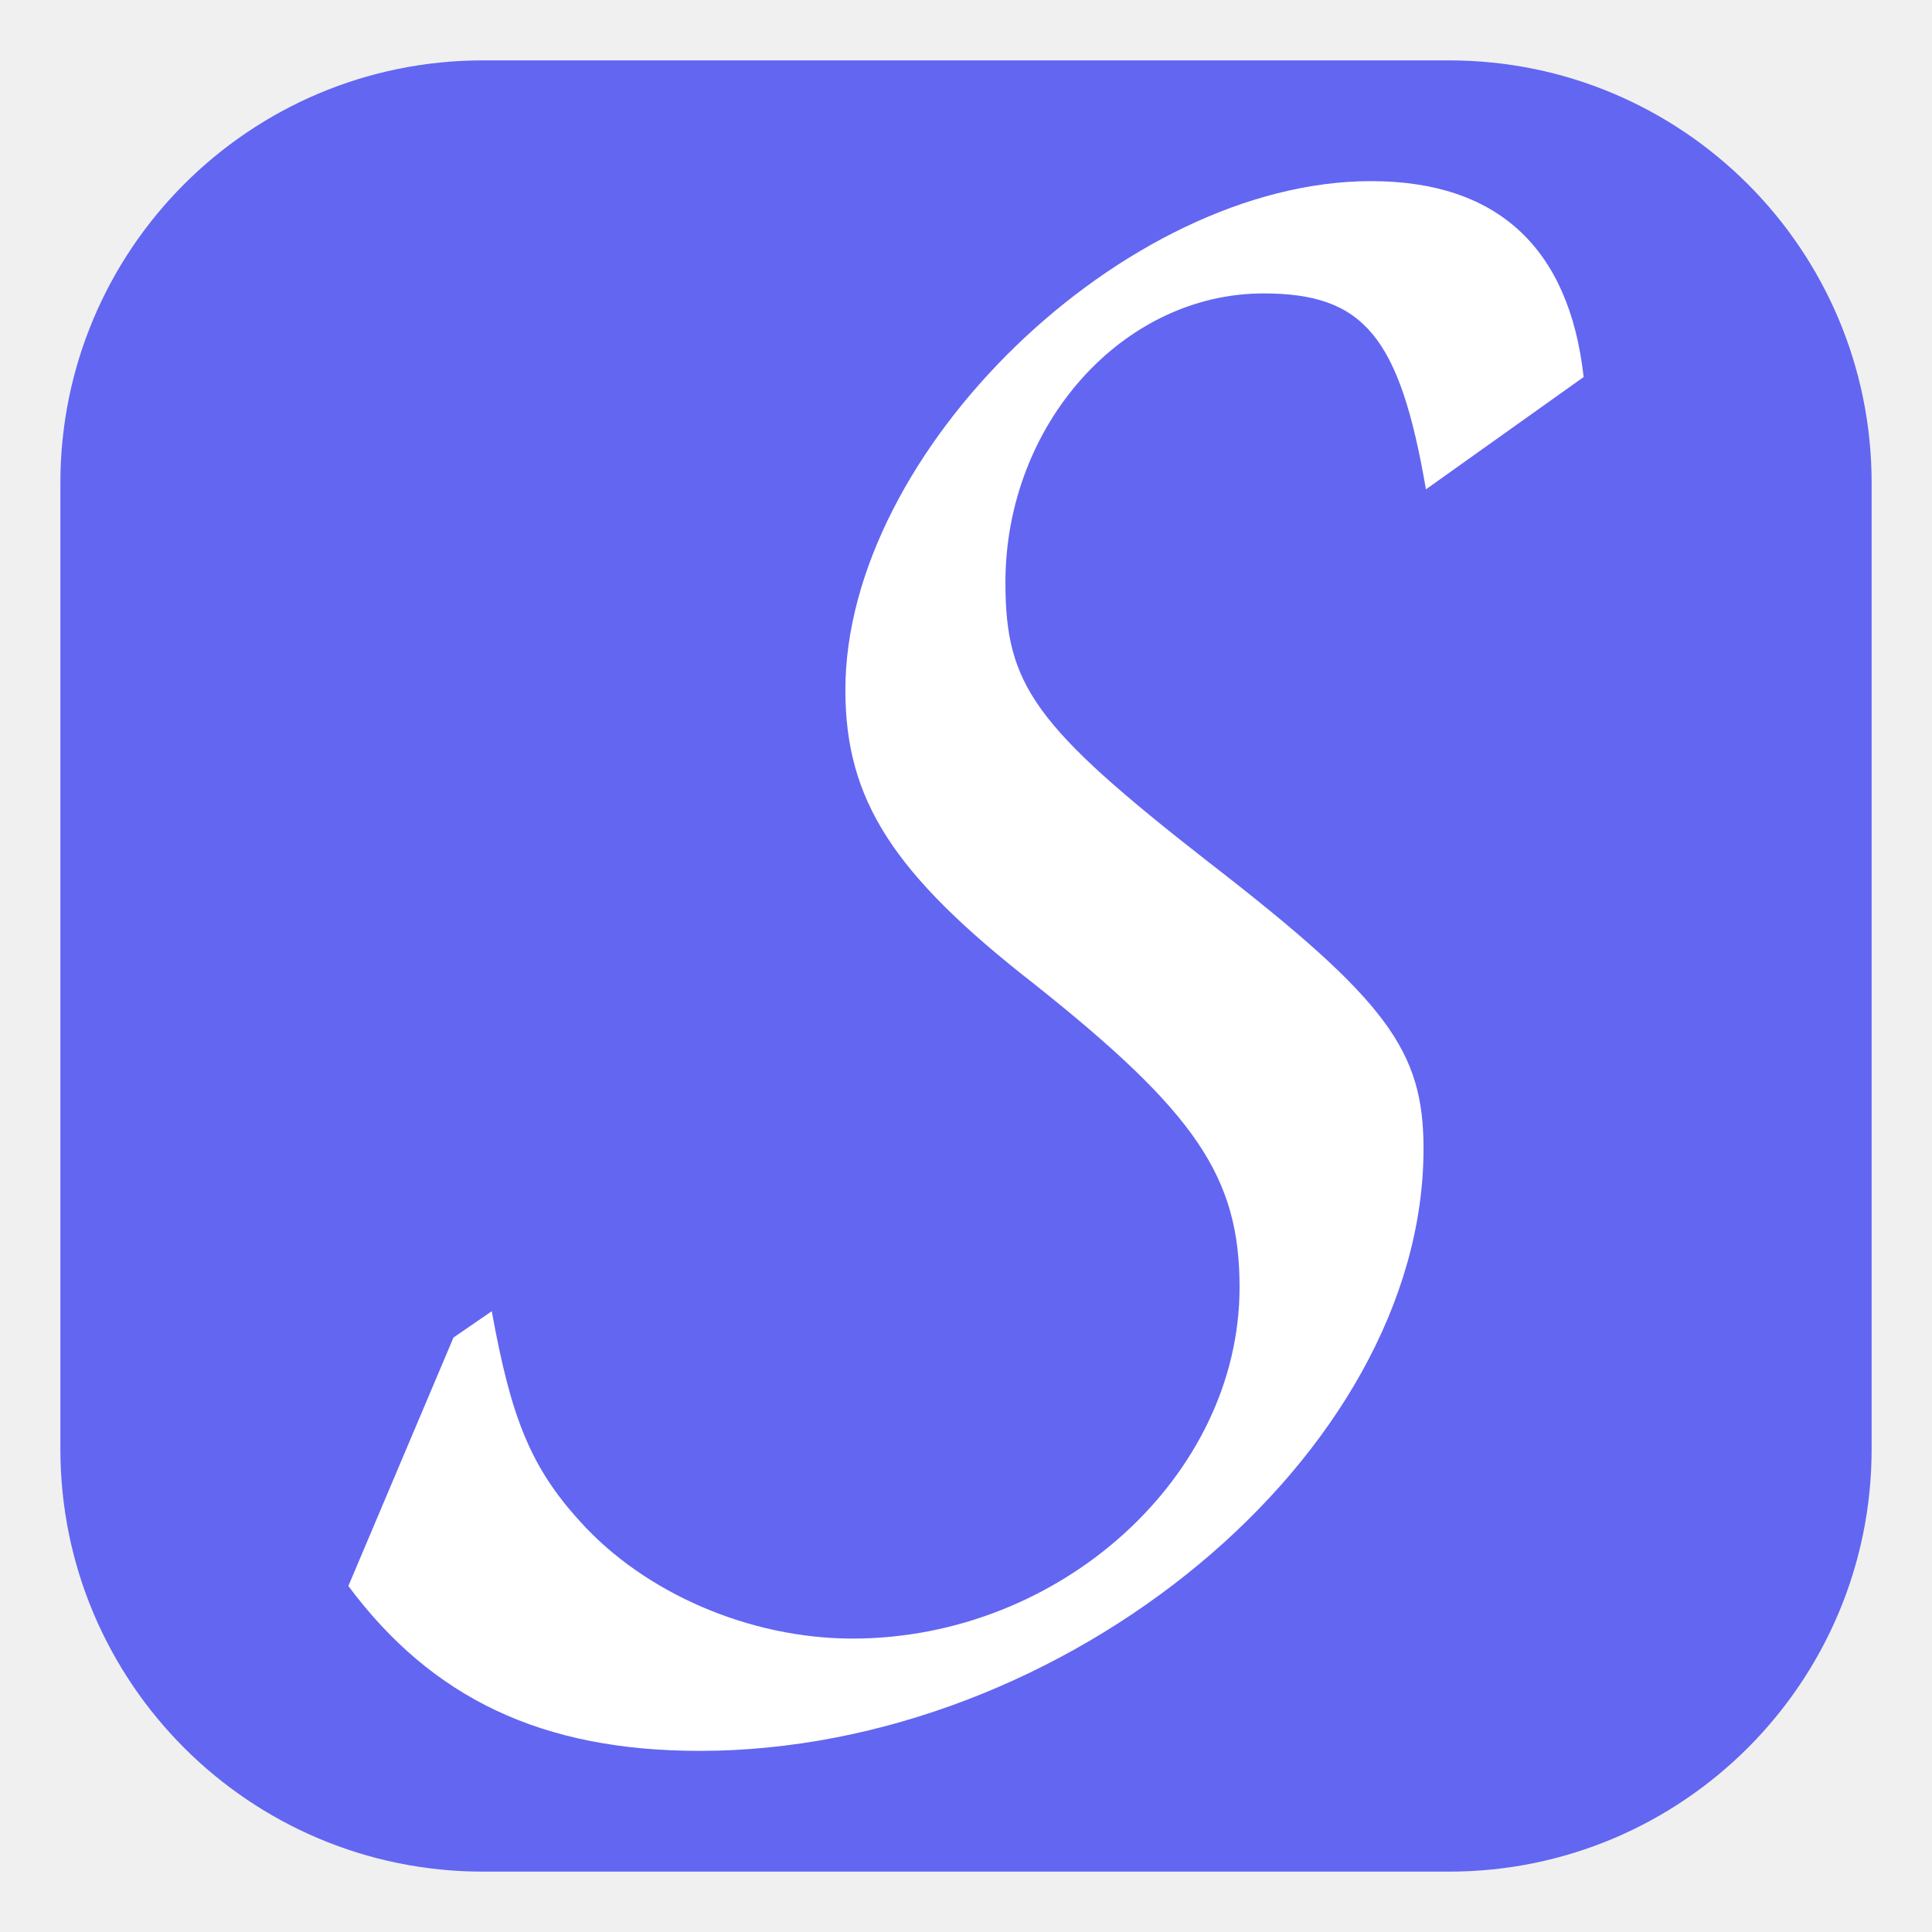
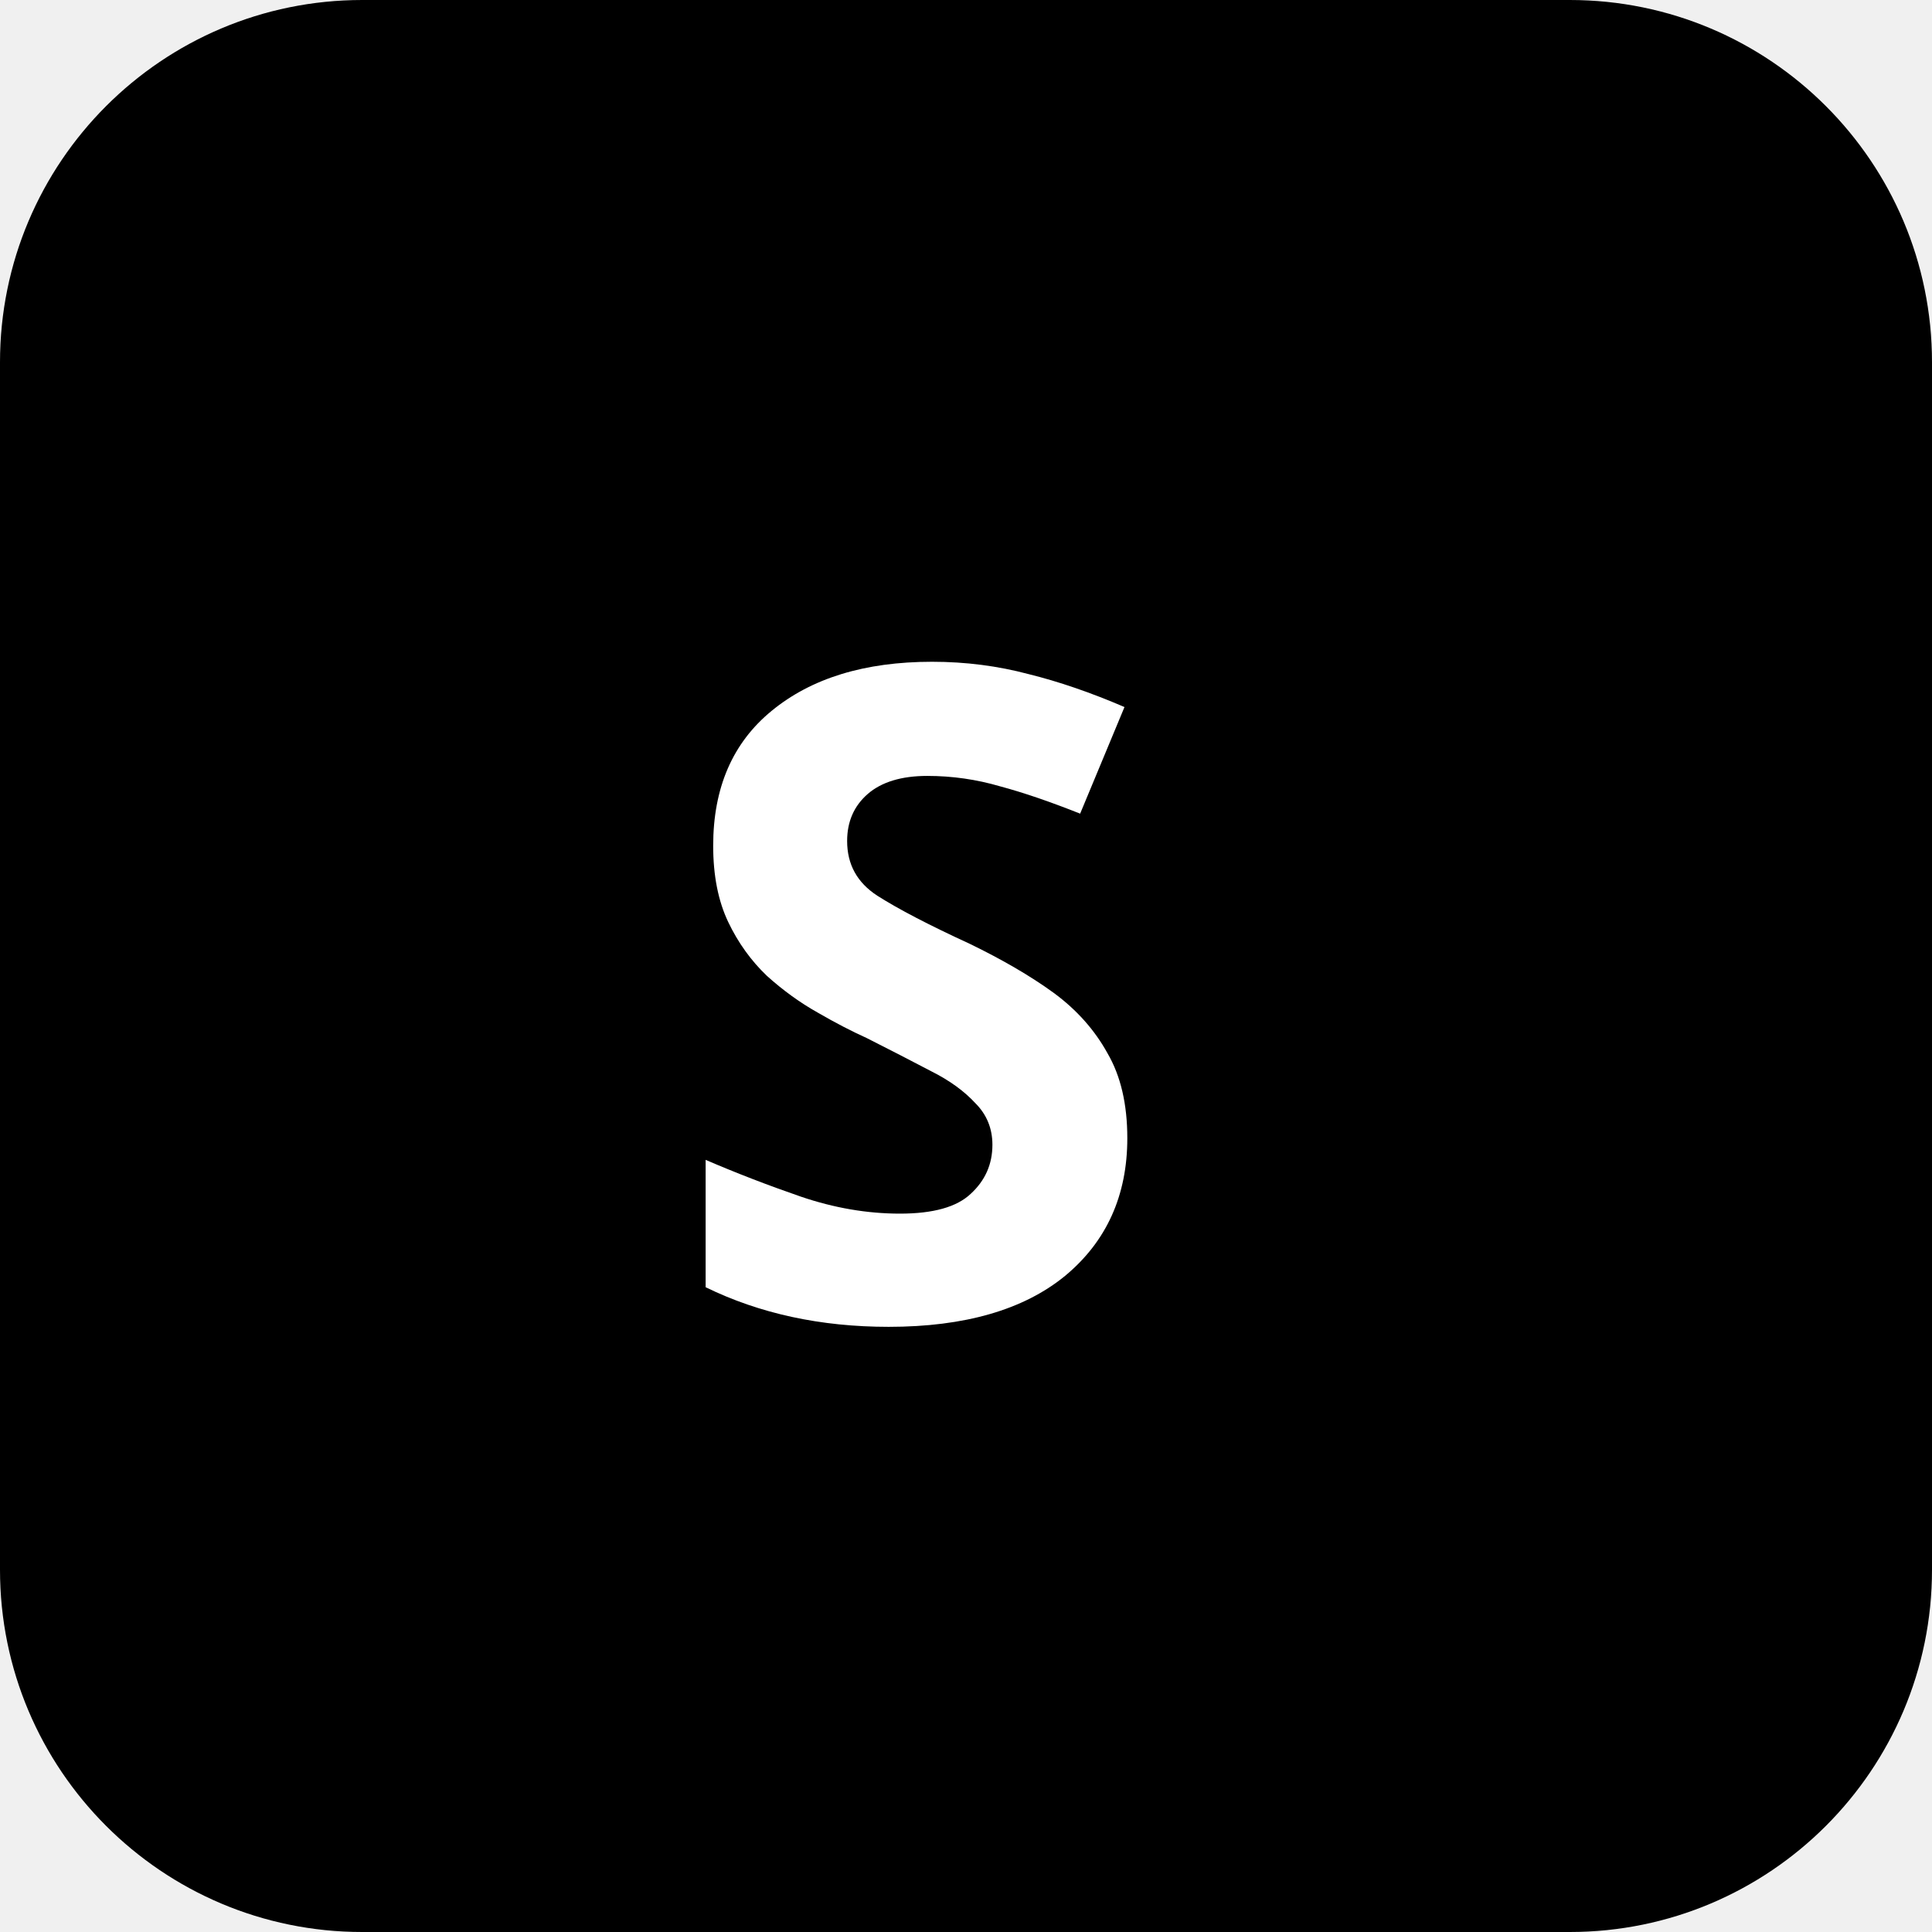
- <svg xmlns="http://www.w3.org/2000/svg" viewBox="0 0 32 32">
-   <rect x="1" y="1" width="30" height="30" rx="7" fill="#6366f1" />
-   <path d="M7.511 22.154 5.77 26.269C7.155 28.129 8.976 29 11.588 29C17.642 29 23.578 24.093 23.578 19.027C23.578 17.405 22.985 16.574 20.017 14.279C17.128 12.023 16.653 11.35 16.653 9.648C16.653 7.037 18.592 4.86 20.927 4.86C22.589 4.86 23.183 5.572 23.618 8.105L26.23 6.245C25.992 4.108 24.805 3 22.708 3C18.632 3 14.002 7.472 14.002 11.429C14.002 13.25 14.793 14.476 17.128 16.297C19.819 18.434 20.531 19.502 20.531 21.323C20.531 24.449 17.563 27.14 14.12 27.14C12.419 27.14 10.677 26.388 9.609 25.201C8.778 24.291 8.461 23.46 8.145 21.718Z" fill="white" />
+ <svg xmlns="http://www.w3.org/2000/svg" viewBox="0 0 32 32" width="32" height="32">
+   <defs>
+     
+   </defs>
+   <rect width="32" height="32" rx="6" fill="oklch(0.13 0.012 258)" />
+   <text x="1.5" y="16" dominant-baseline="central" font-family="'JetBrains Mono', monospace" font-weight="300" font-size="15" fill="oklch(0.65 0.22 258)">{</text>
+   <text x="11" y="16" dominant-baseline="central" font-family="'Space Grotesk', sans-serif" font-weight="700" font-size="15" letter-spacing="-0.5" fill="white">S</text>
+   <text x="22" y="16" dominant-baseline="central" font-family="'JetBrains Mono', monospace" font-weight="300" font-size="15" fill="oklch(0.65 0.22 258)">}</text>
</svg>
